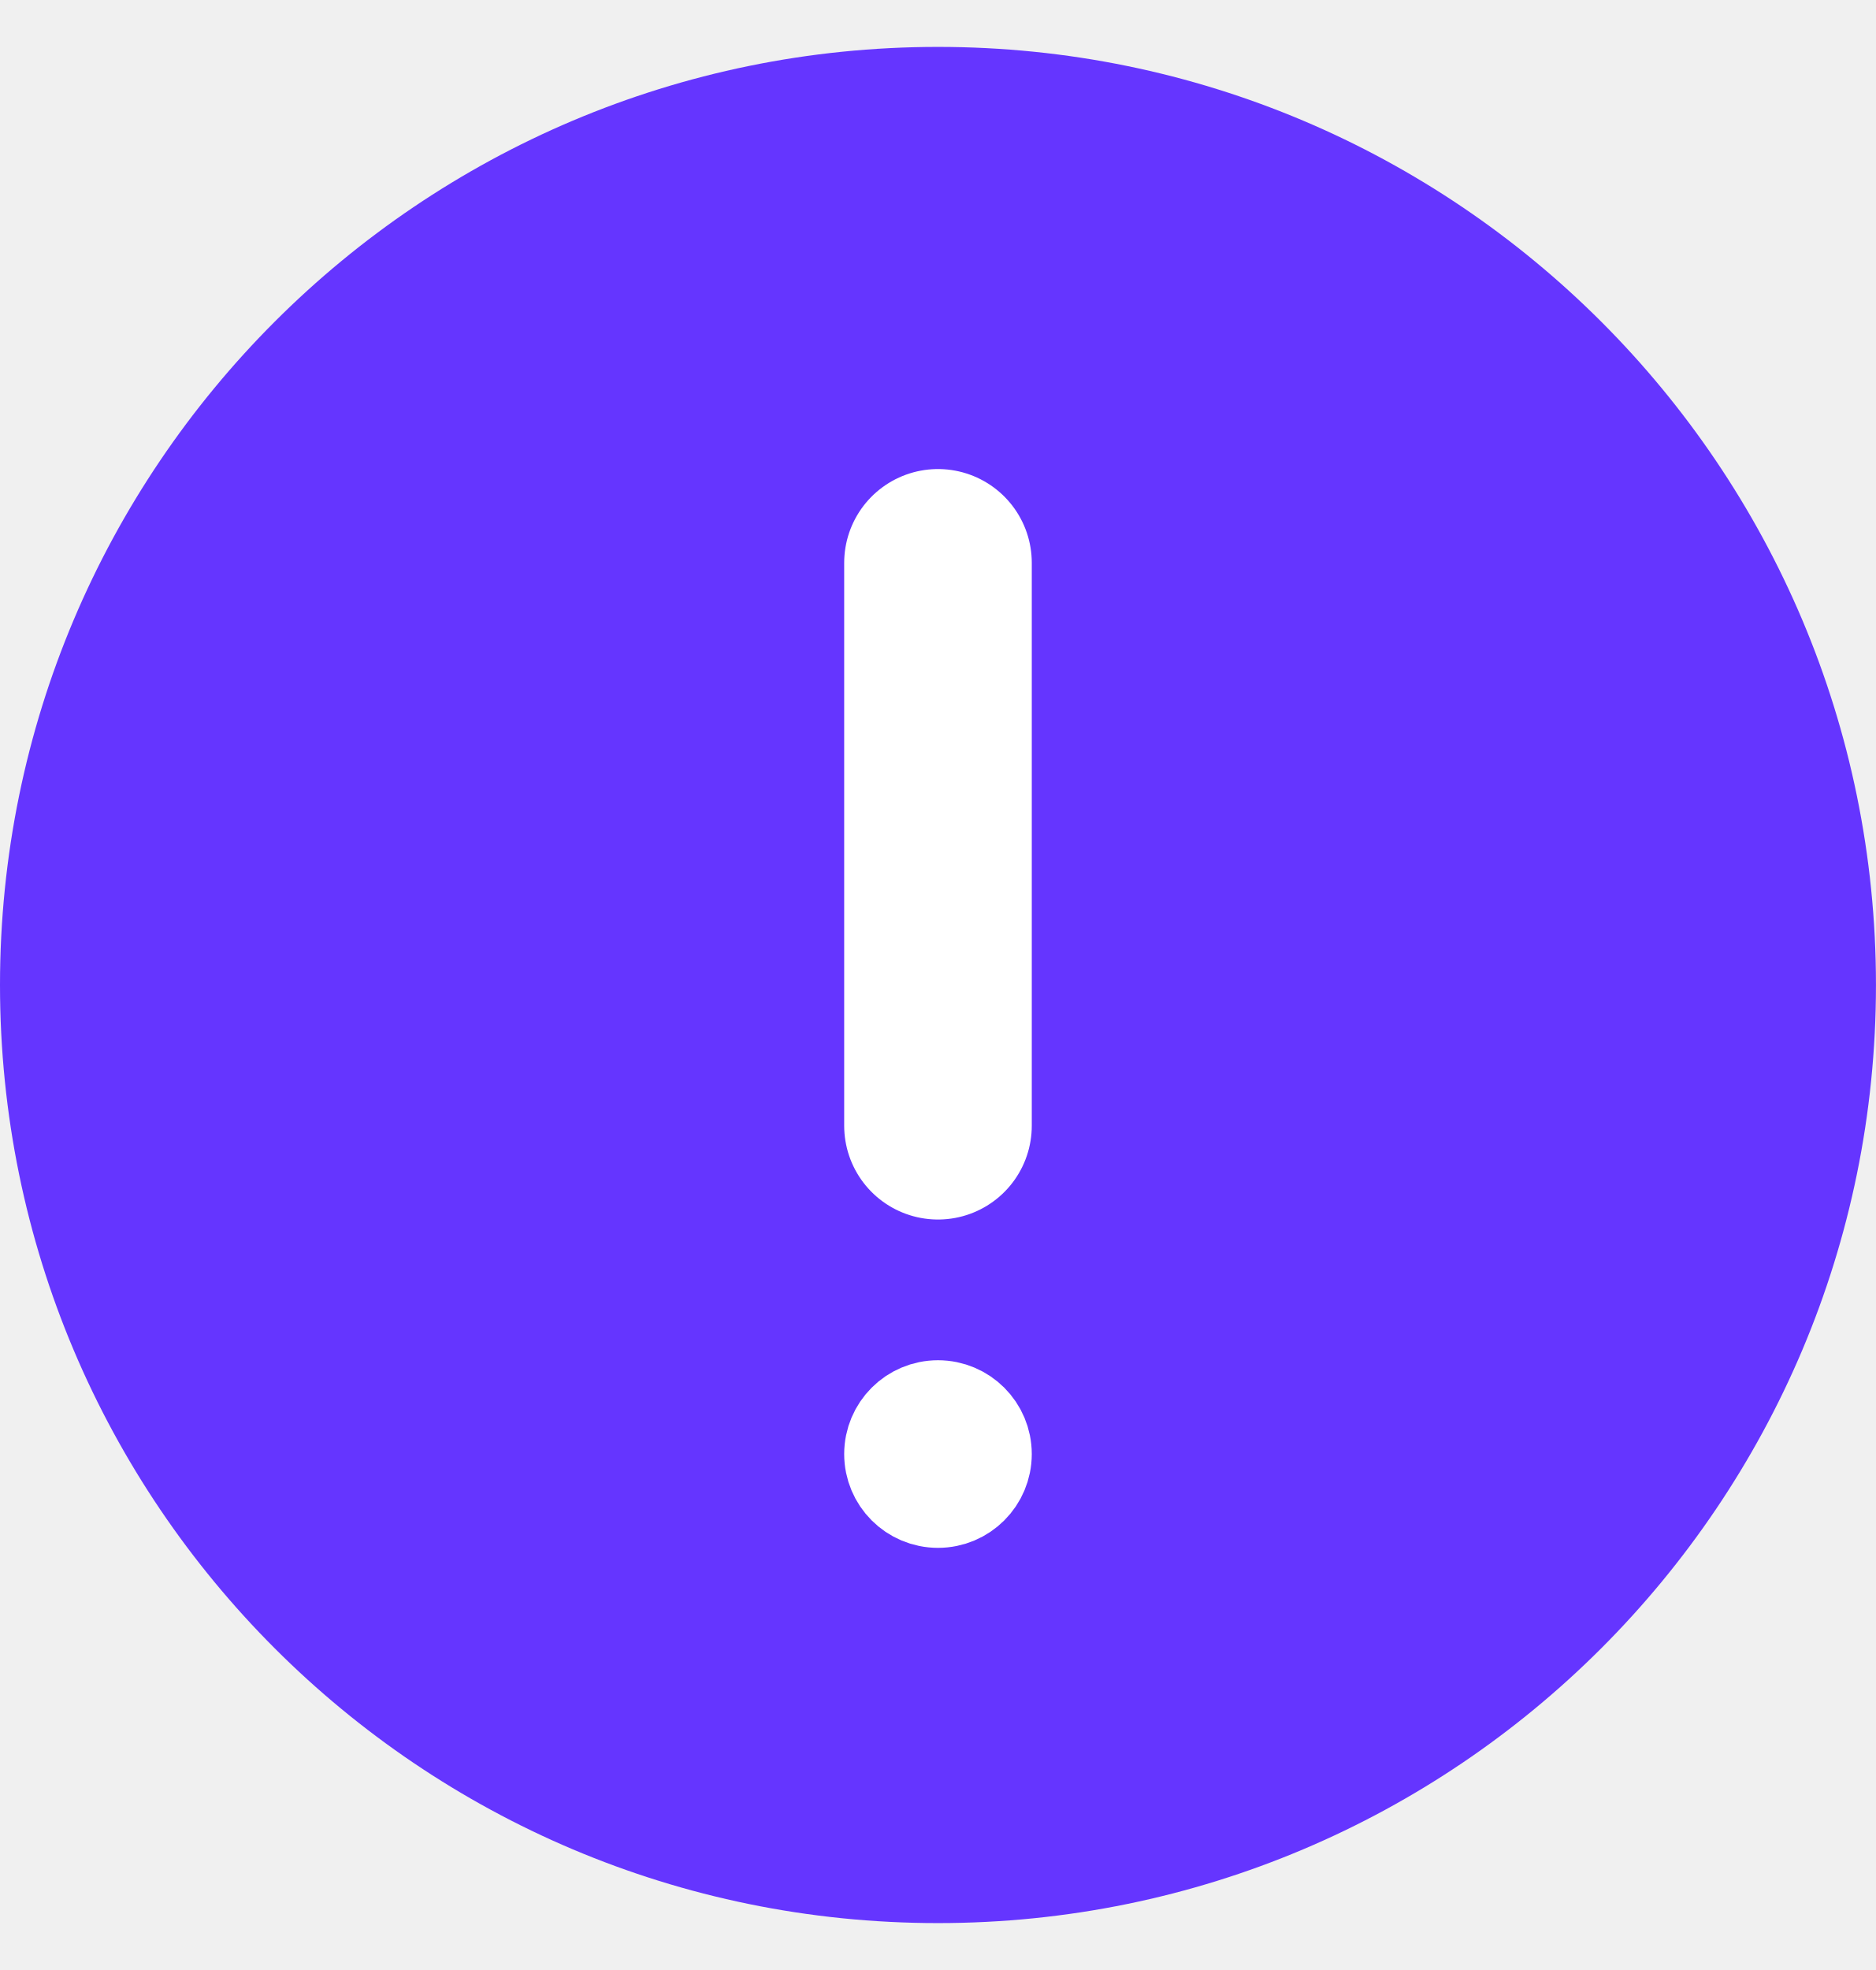
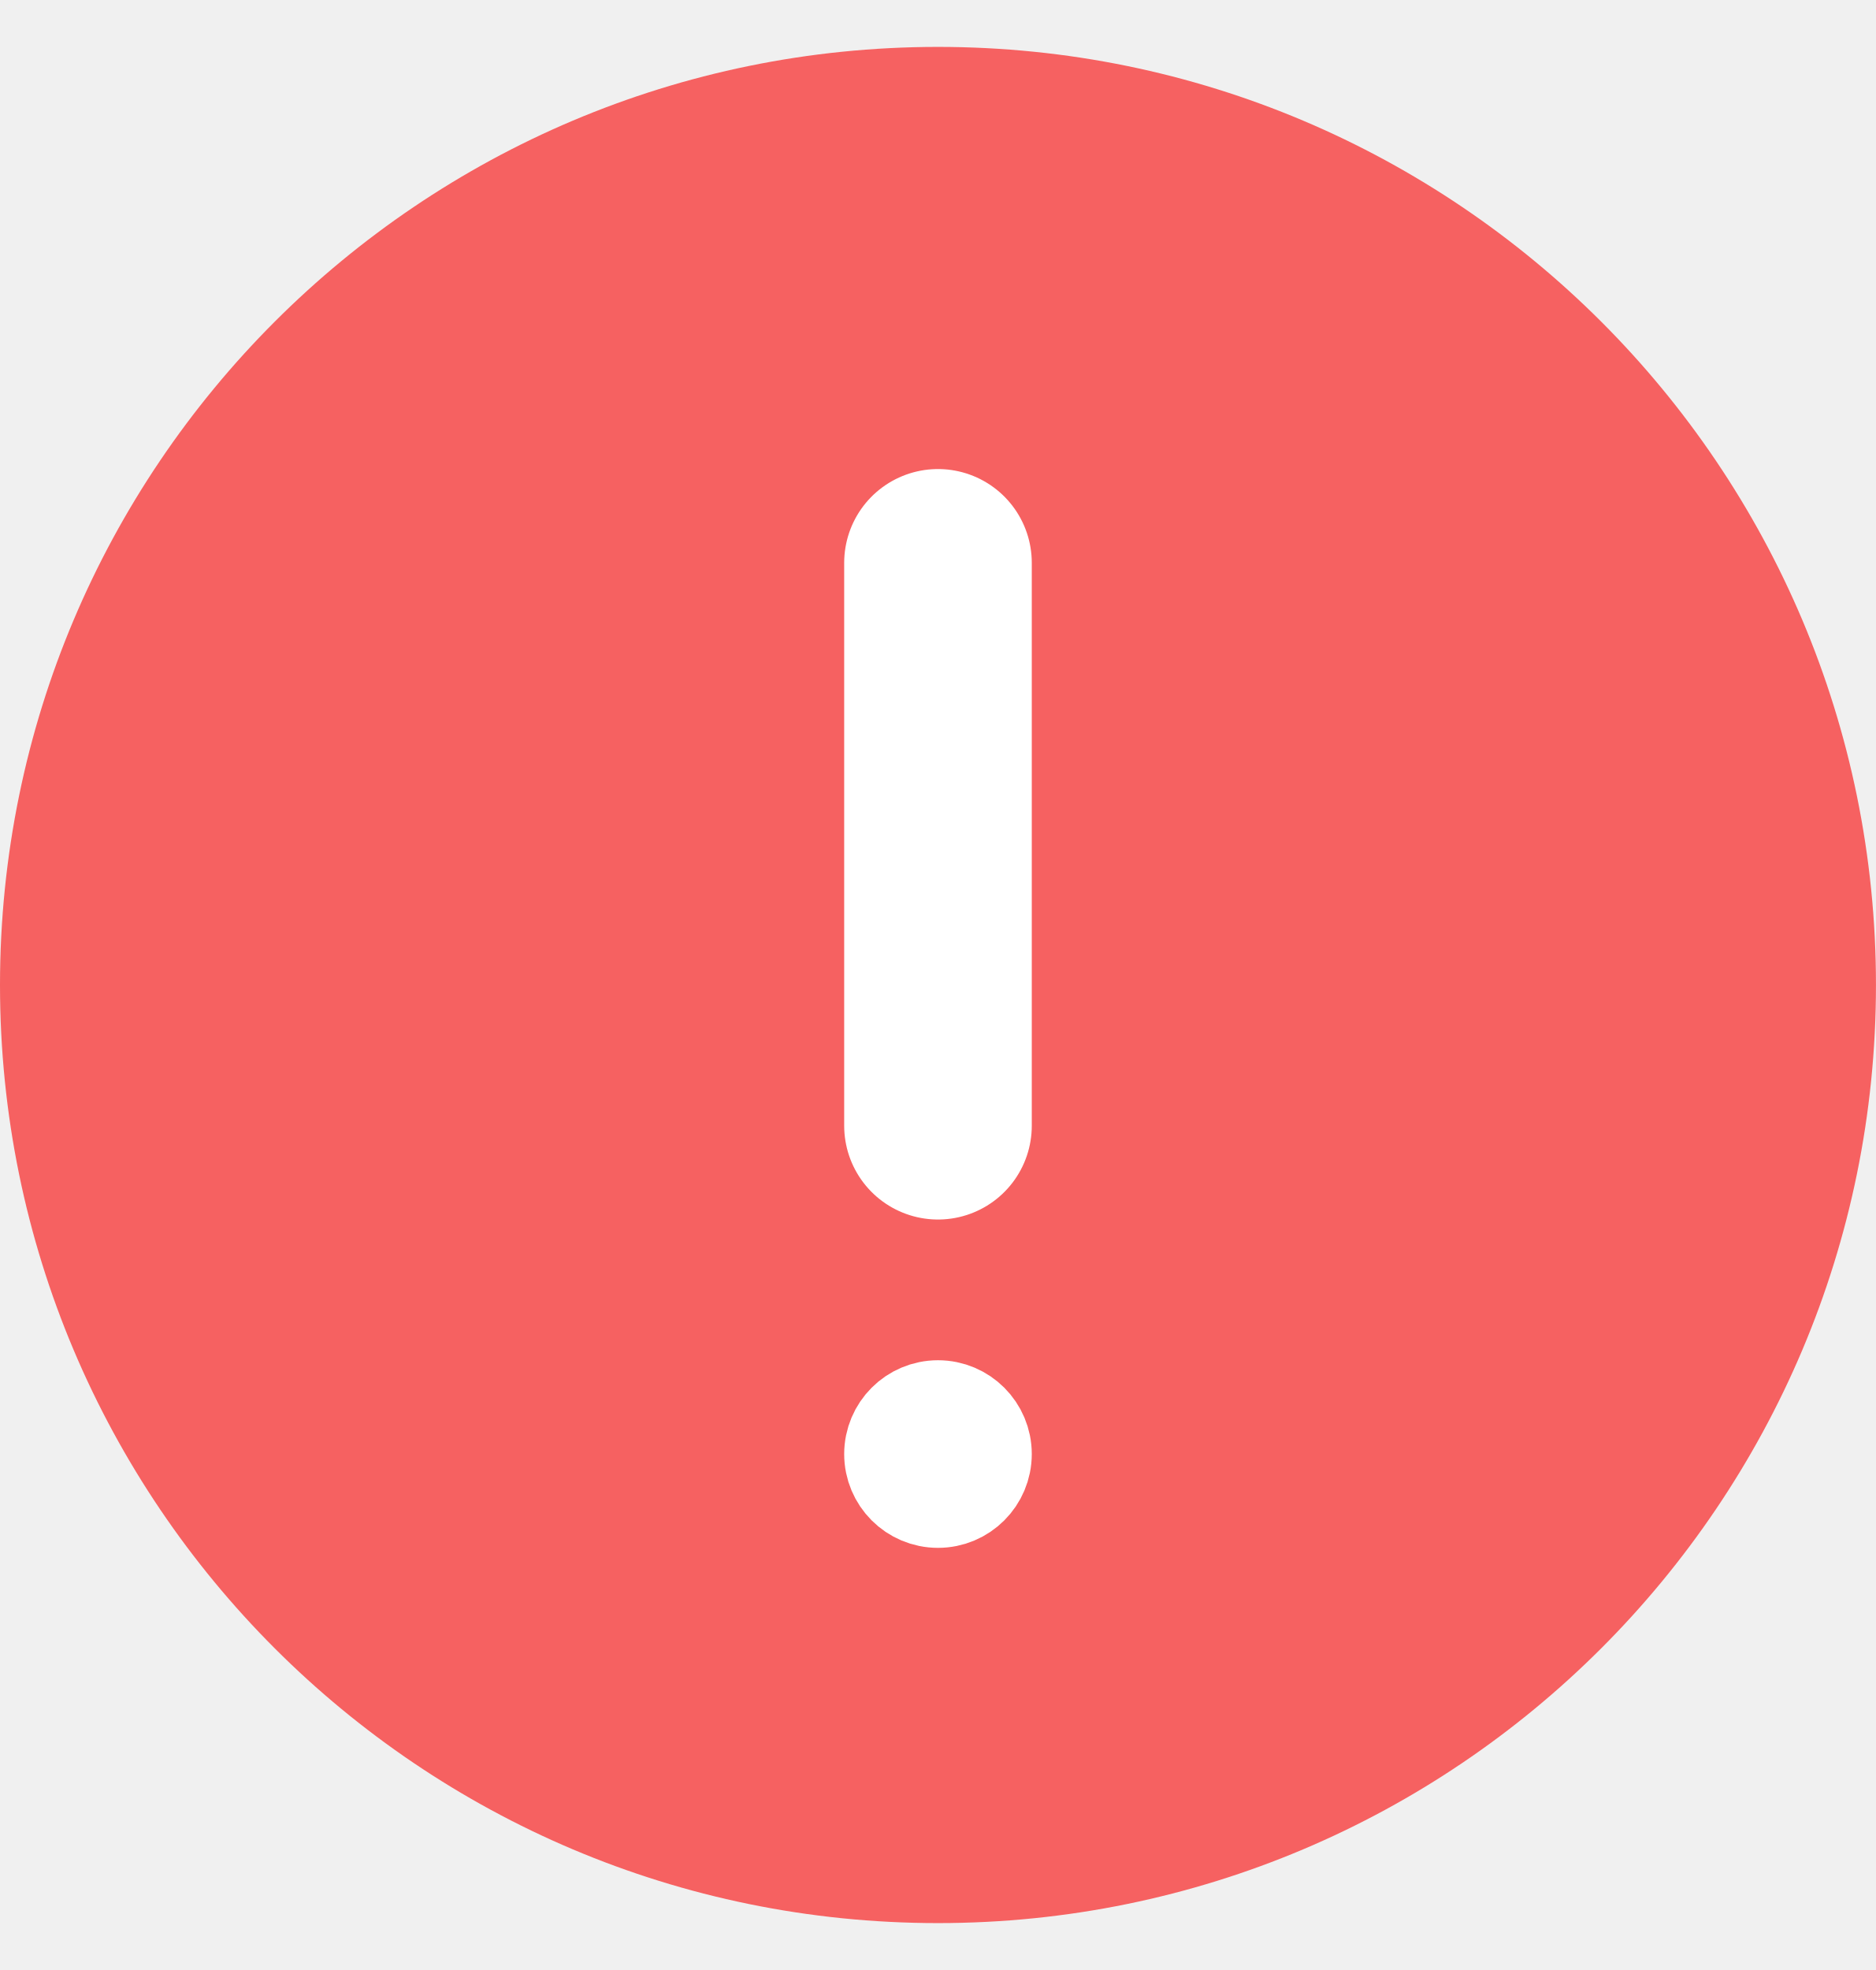
<svg xmlns="http://www.w3.org/2000/svg" width="20" height="21" viewBox="0 0 20 21" fill="none">
-   <circle cx="10" cy="10.5" r="10" fill="#6535FF" />
+   <circle cx="10" cy="10.5" r="10" fill="#F66161" />
  <path d="M10 6V12" stroke="white" stroke-width="2" stroke-linecap="round" stroke-linejoin="round" />
-   <circle cx="10" cy="15.5" r="0.5" fill="#F7F7F8" stroke="white" />
+   <circle cx="10" cy="15.5" r="0.5" fill="white" stroke="white" />
</svg>
